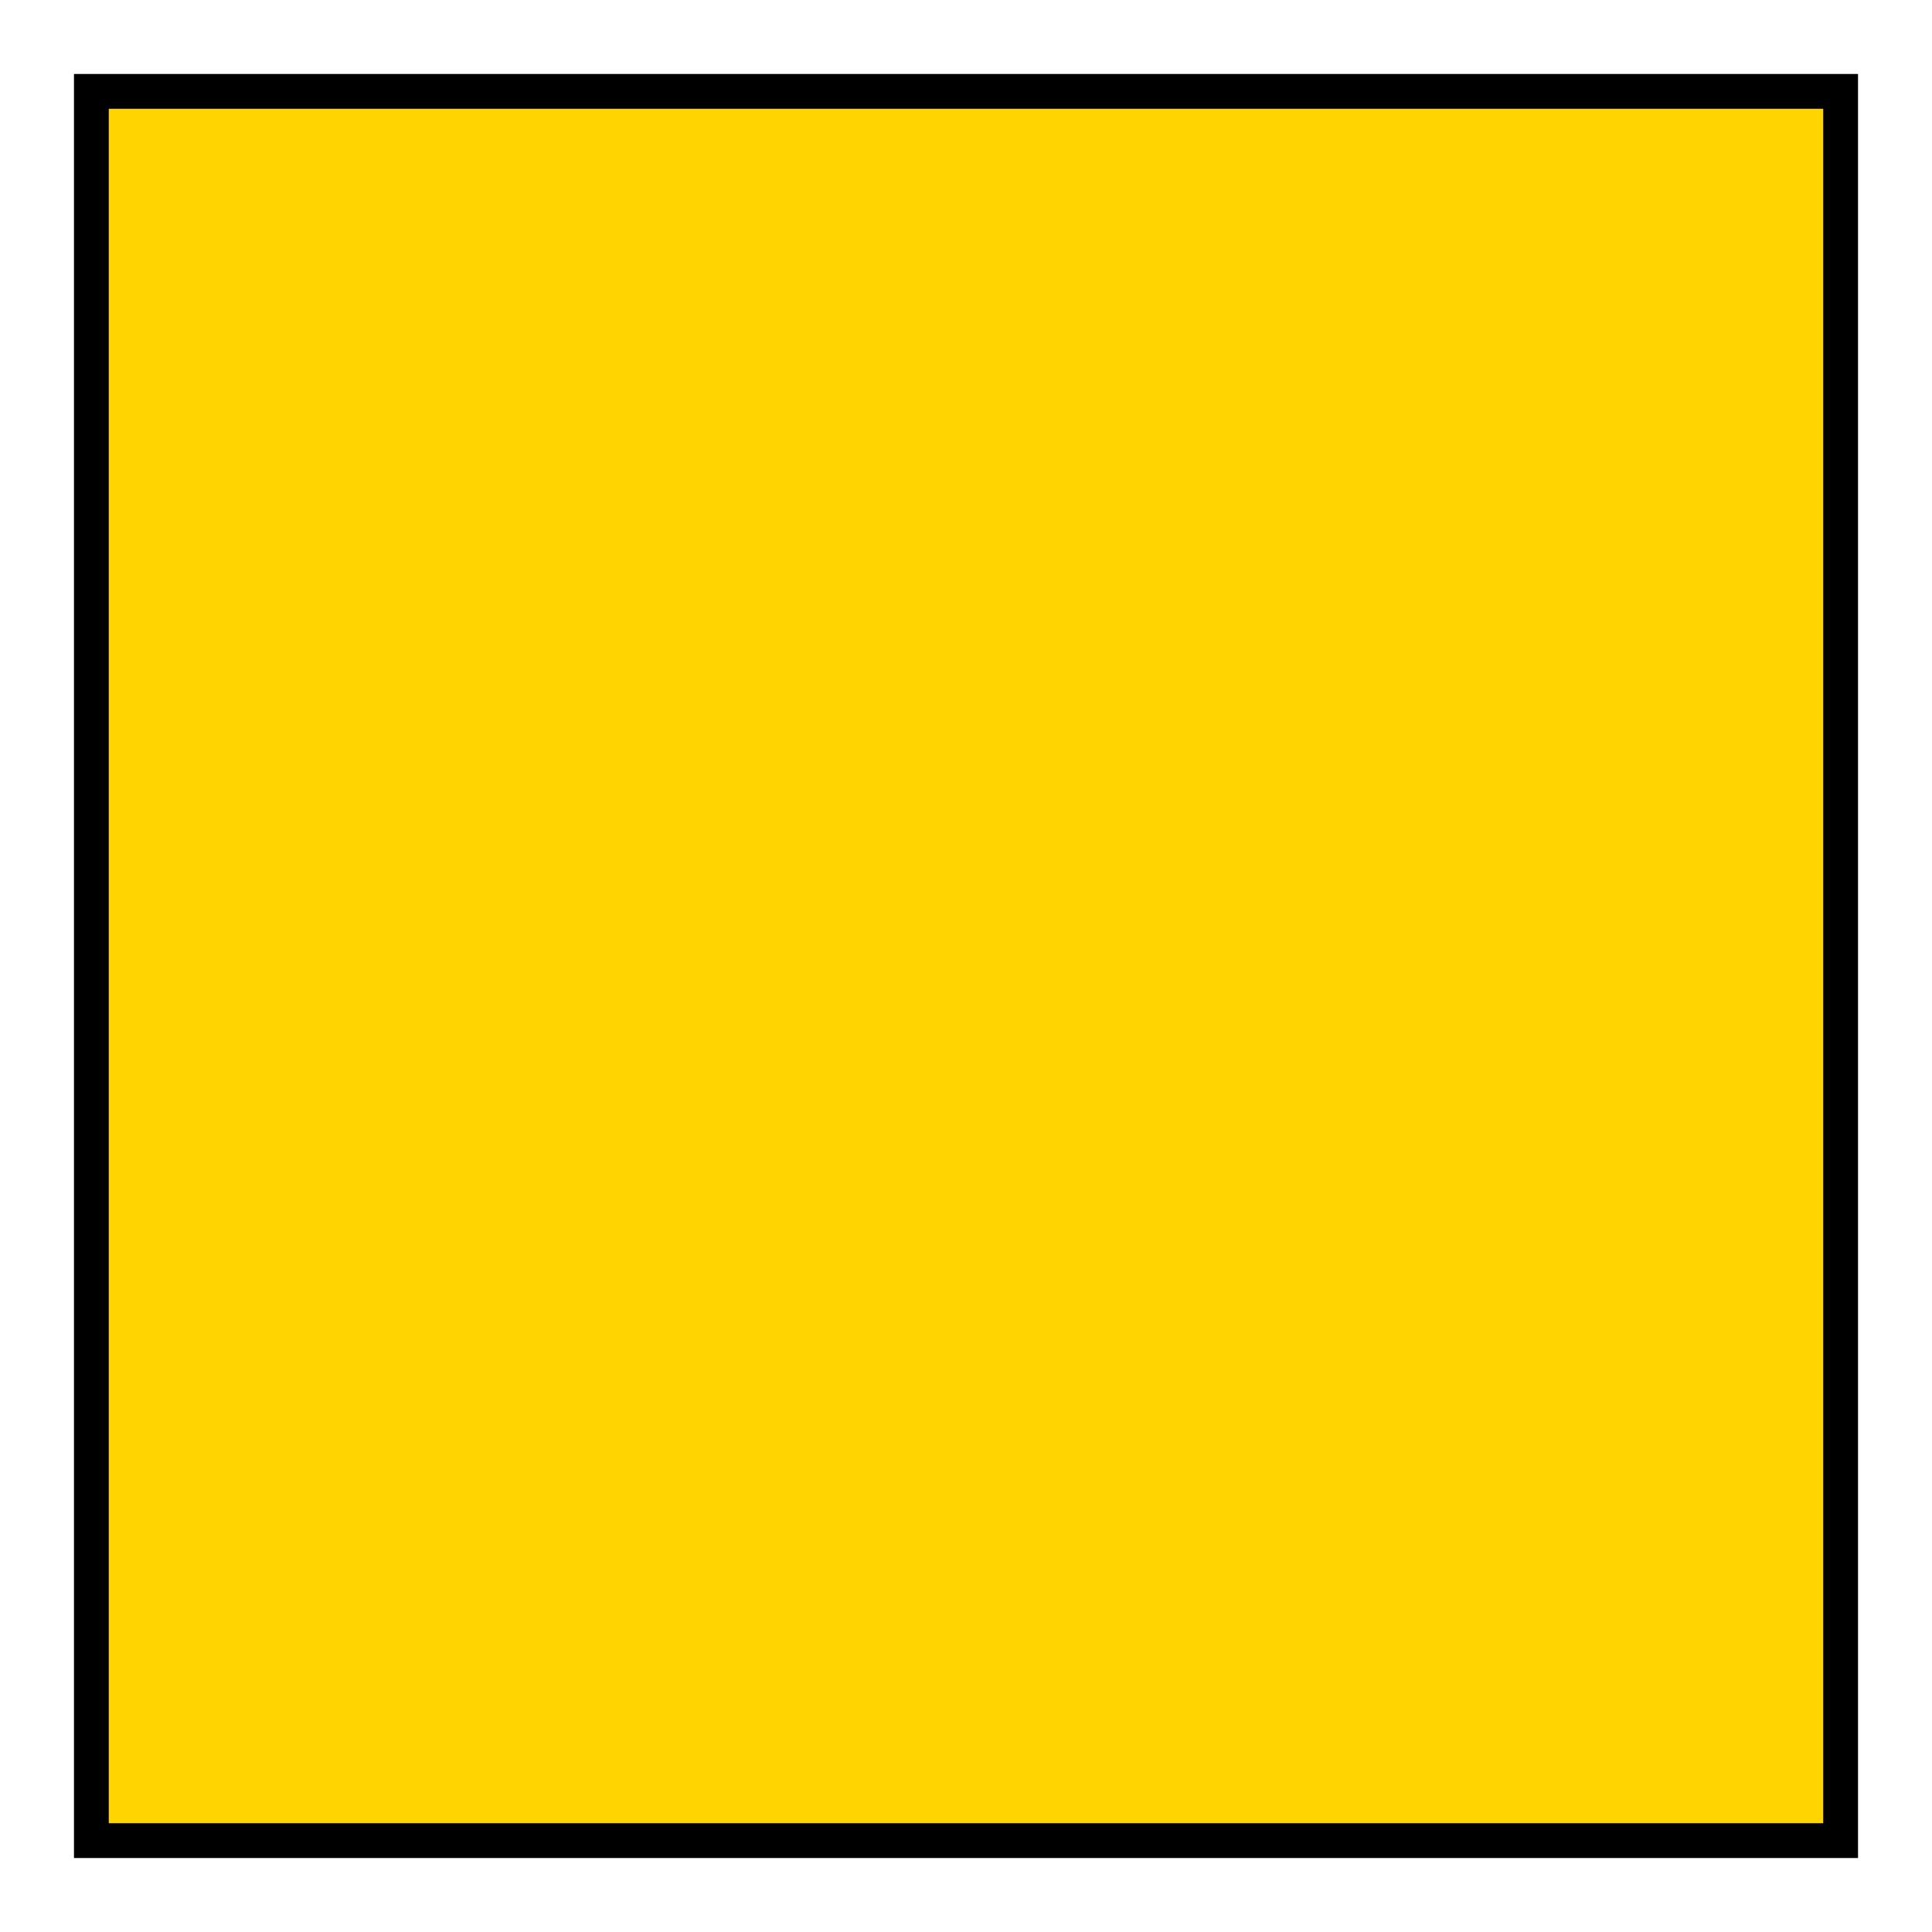
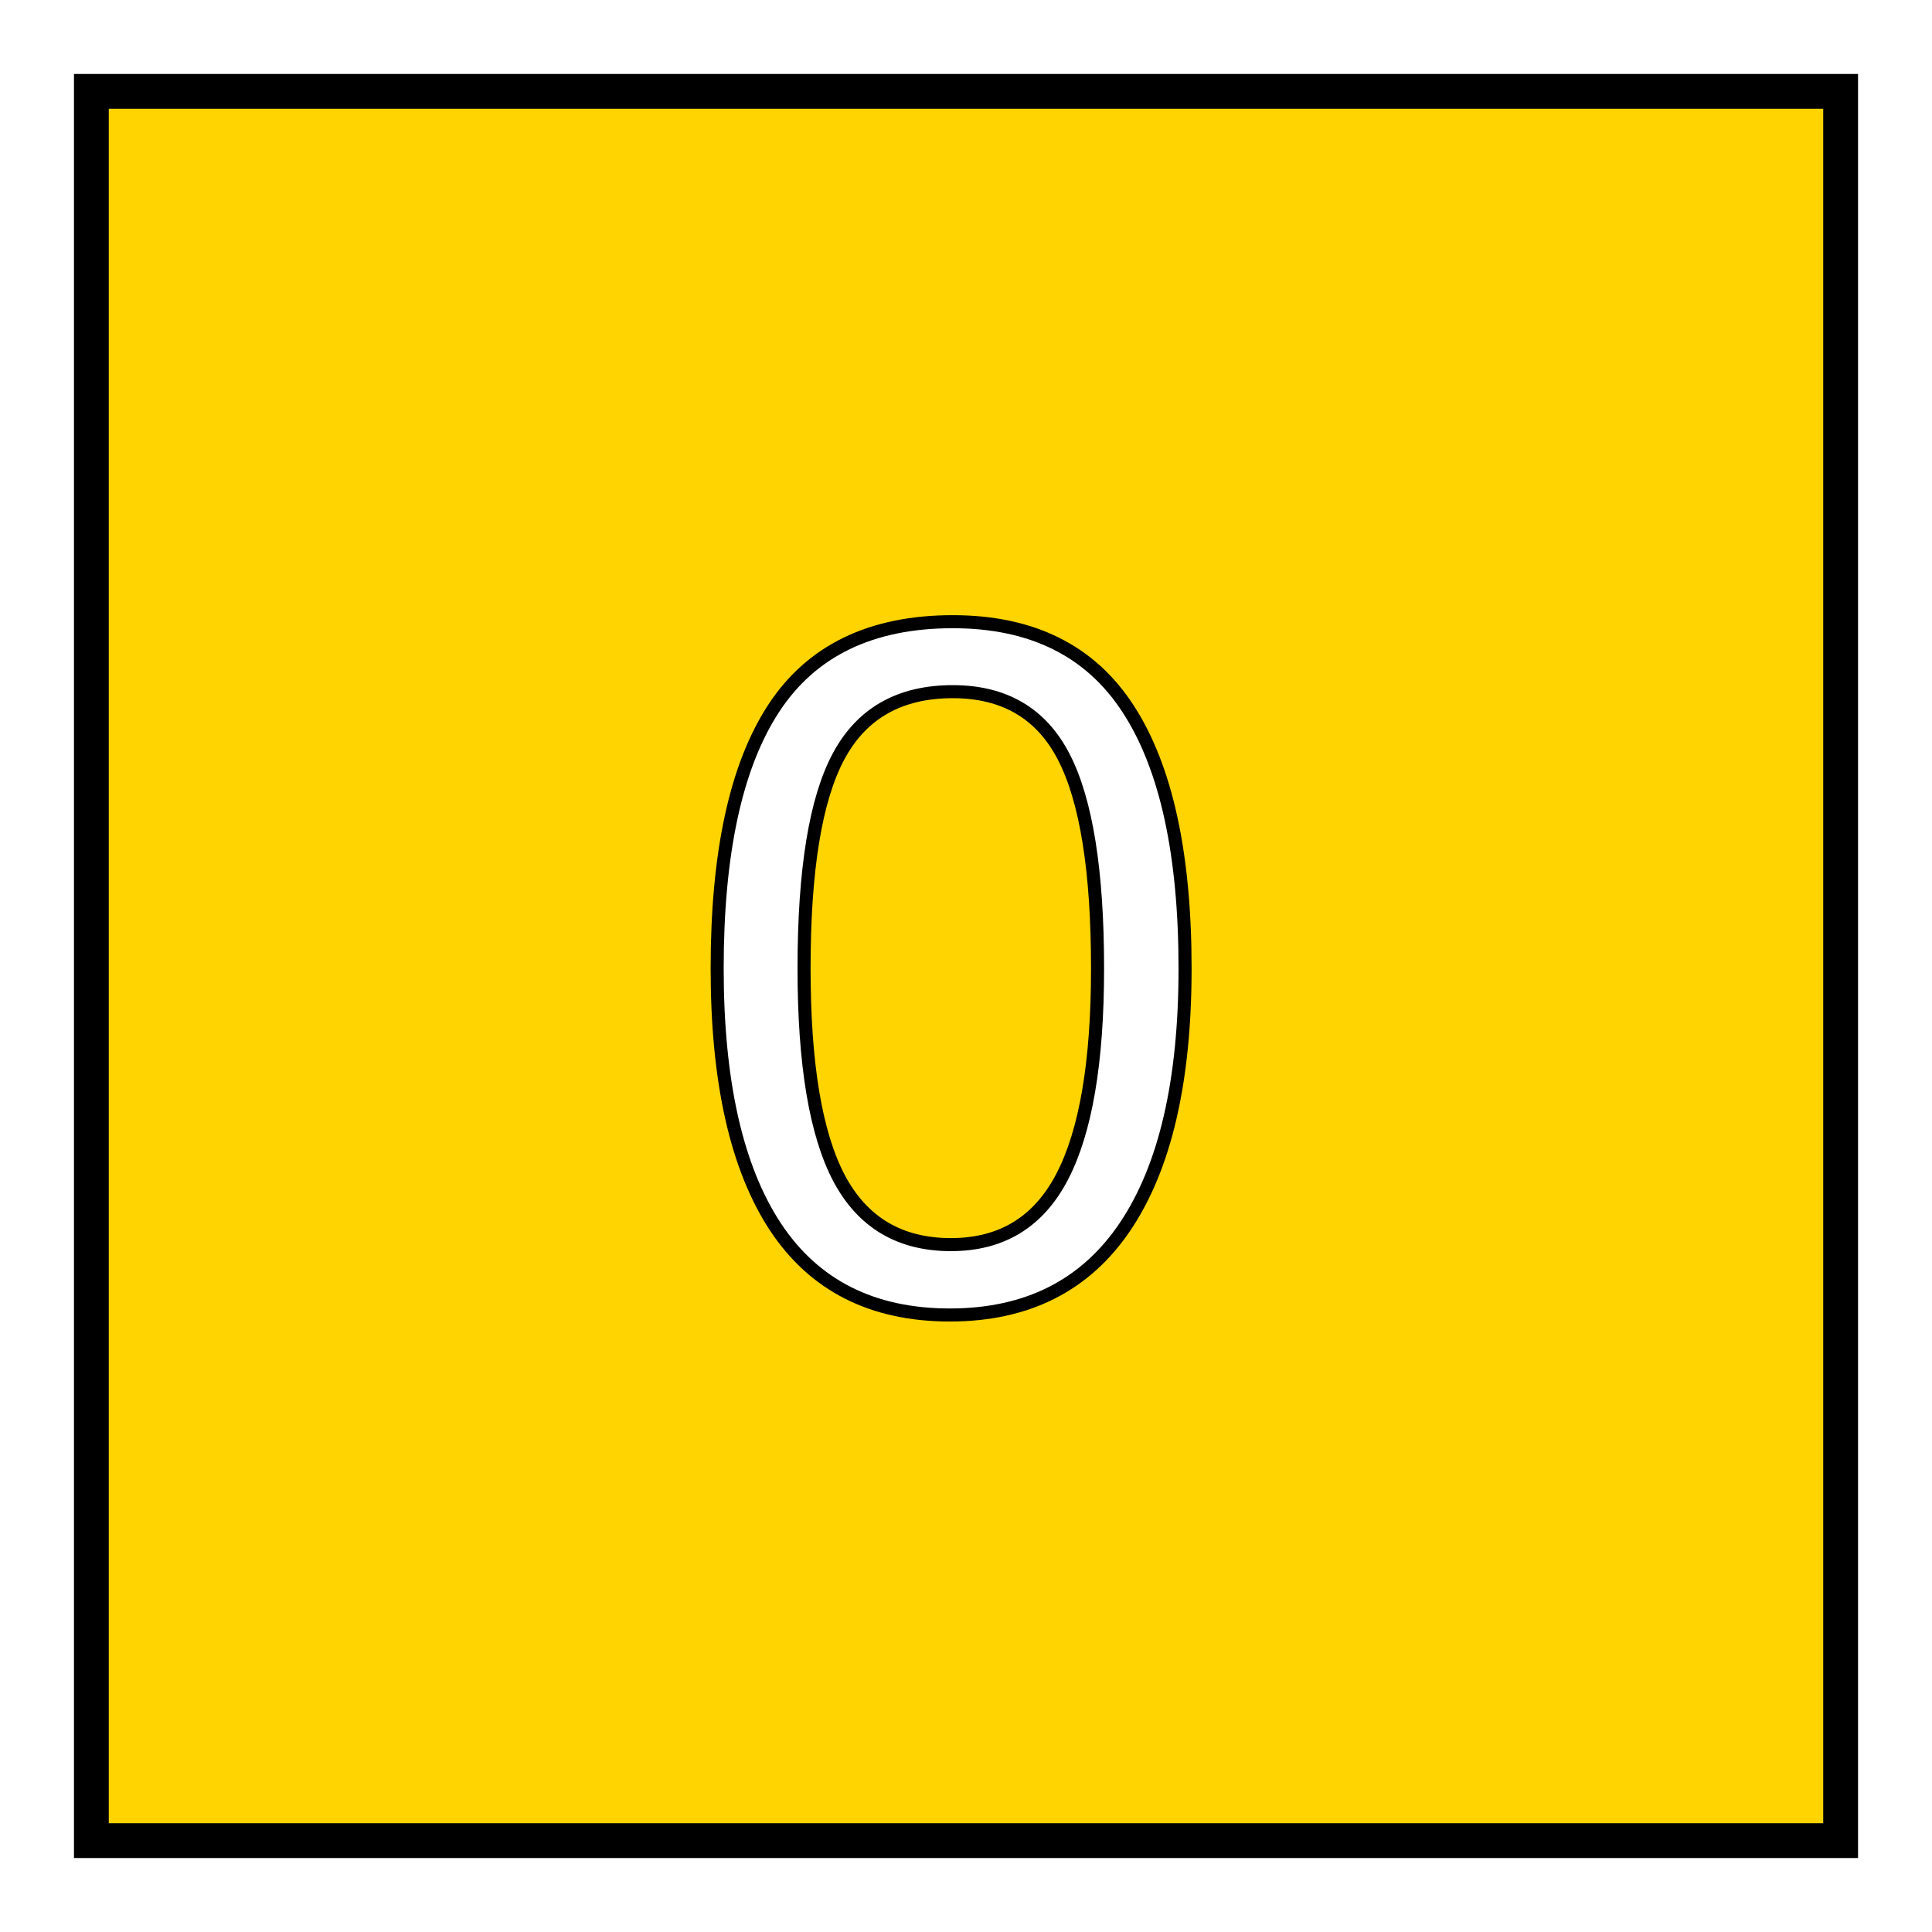
- <svg xmlns="http://www.w3.org/2000/svg" style="fill-opacity:1; color-rendering:auto; color-interpolation:auto; text-rendering:auto; stroke:black; stroke-linecap:square; stroke-miterlimit:10; shape-rendering:auto; stroke-opacity:1; fill:black; stroke-dasharray:none; font-weight:normal; stroke-width:1; font-family:'Dialog'; font-style:normal; stroke-linejoin:miter; font-size:12px; stroke-dashoffset:0; image-rendering:auto;" width="148" height="148">
+ <svg xmlns="http://www.w3.org/2000/svg" style="fill-opacity:1; color-rendering:auto; color-interpolation:auto; text-rendering:auto; stroke:black; stroke-linecap:square; stroke-miterlimit:10; shape-rendering:auto; stroke-opacity:1; fill:black; stroke-dasharray:none; font-weight:normal; stroke-width:1; font-family:'Dialog'; font-style:normal; stroke-linejoin:miter; font-size:12px; stroke-dashoffset:0; image-rendering:auto;" viewBox="0 0 148 148" width="100%" height="100%">
  <defs id="genericDefs" />
  <g>
    <defs id="defs1">
      <clipPath clipPathUnits="userSpaceOnUse" id="clipPath1">
        <path d="M0 0 L148 0 L148 148 L0 148 L0 0 Z" />
      </clipPath>
    </defs>
    <g style="fill:white; stroke:white;">
      <rect x="0" y="0" width="148" style="clip-path:url(#clipPath1); stroke:none;" height="148" />
    </g>
    <g style="fill:white; text-rendering:optimizeSpeed; color-rendering:optimizeSpeed; image-rendering:optimizeSpeed; shape-rendering:crispEdges; stroke:white; color-interpolation:sRGB;">
      <rect x="0" width="148" height="148" y="0" style="stroke:none;" />
      <path d="M7 7 L7 141 L141 141 L141 7 Z" style="fill:rgb(255,212,0); stroke:none;" />
    </g>
    <g style="text-rendering:geometricPrecision; stroke-width:2.667; color-interpolation:linearRGB; color-rendering:optimizeQuality; image-rendering:optimizeQuality;">
      <path d="M141 7 L141 141 L7 141 L7 7 L141 7 L141 7" style="fill:none; fill-rule:evenodd;" />
    </g>
  </g>
+   <text x="52" y="100" id="counter-text">
+     <tspan id="counter" font-size="75px" fill="white" font-family="Arial">0</tspan>
+   </text>
</svg>
